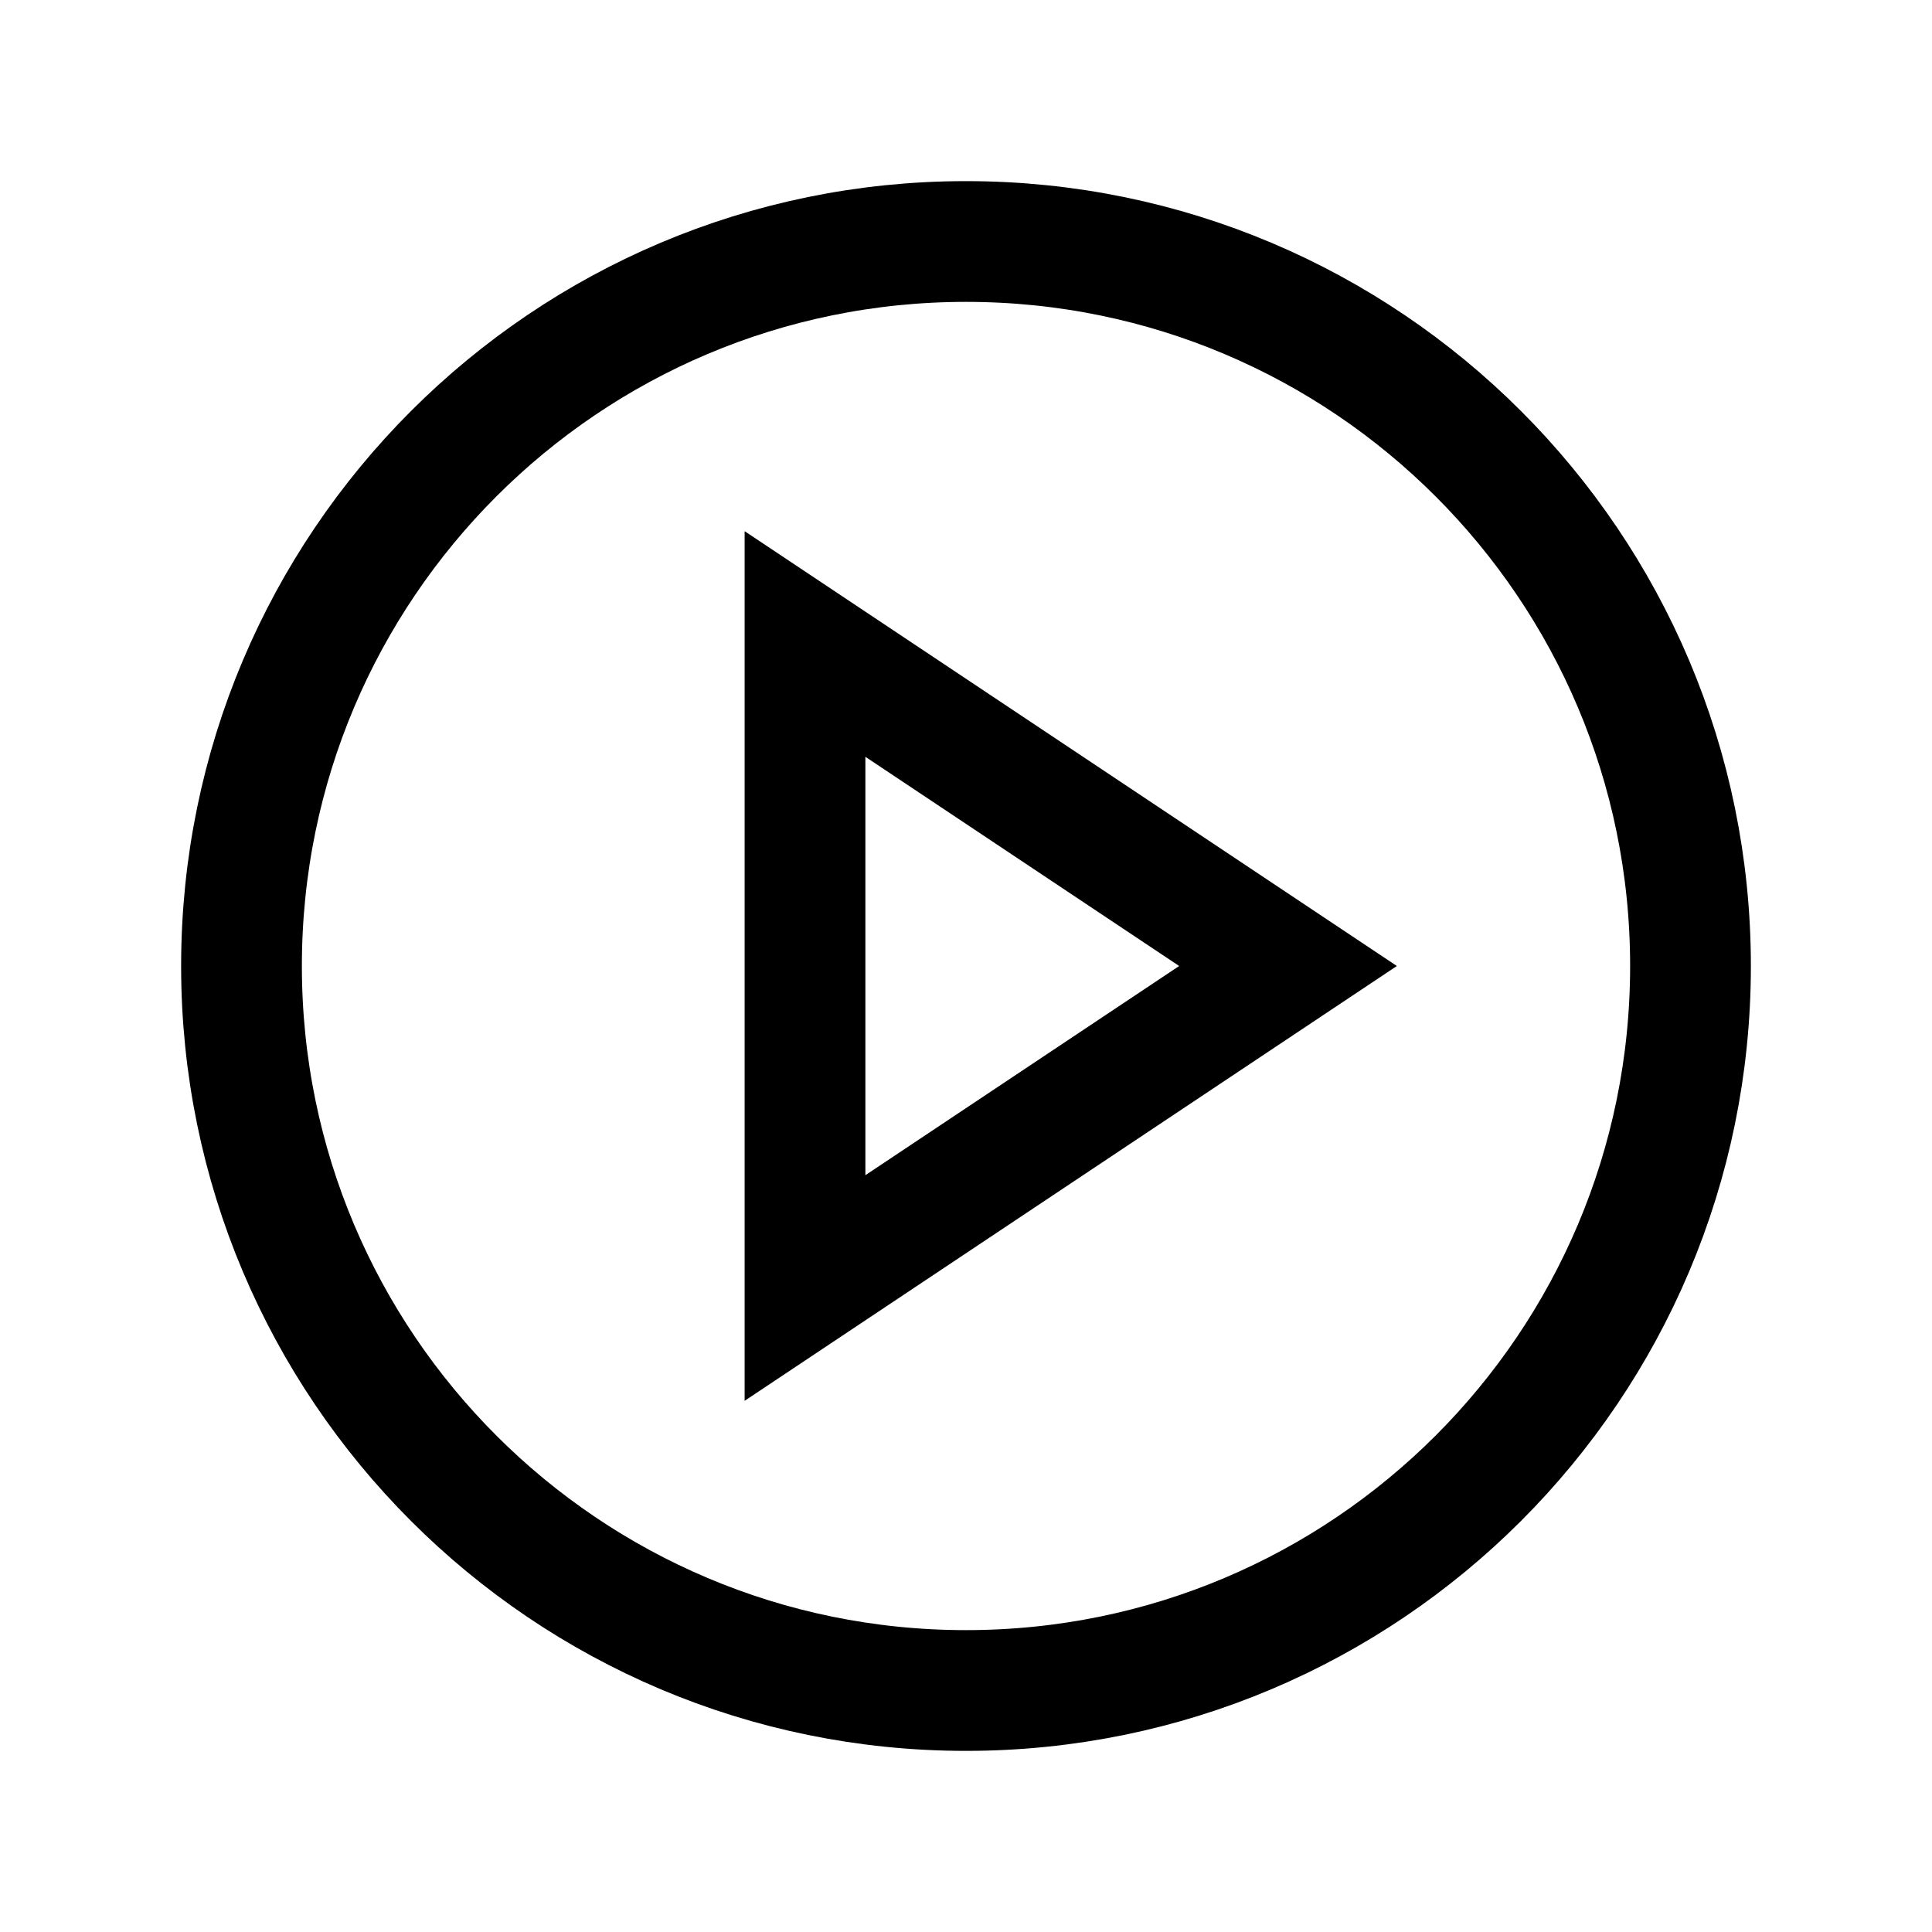
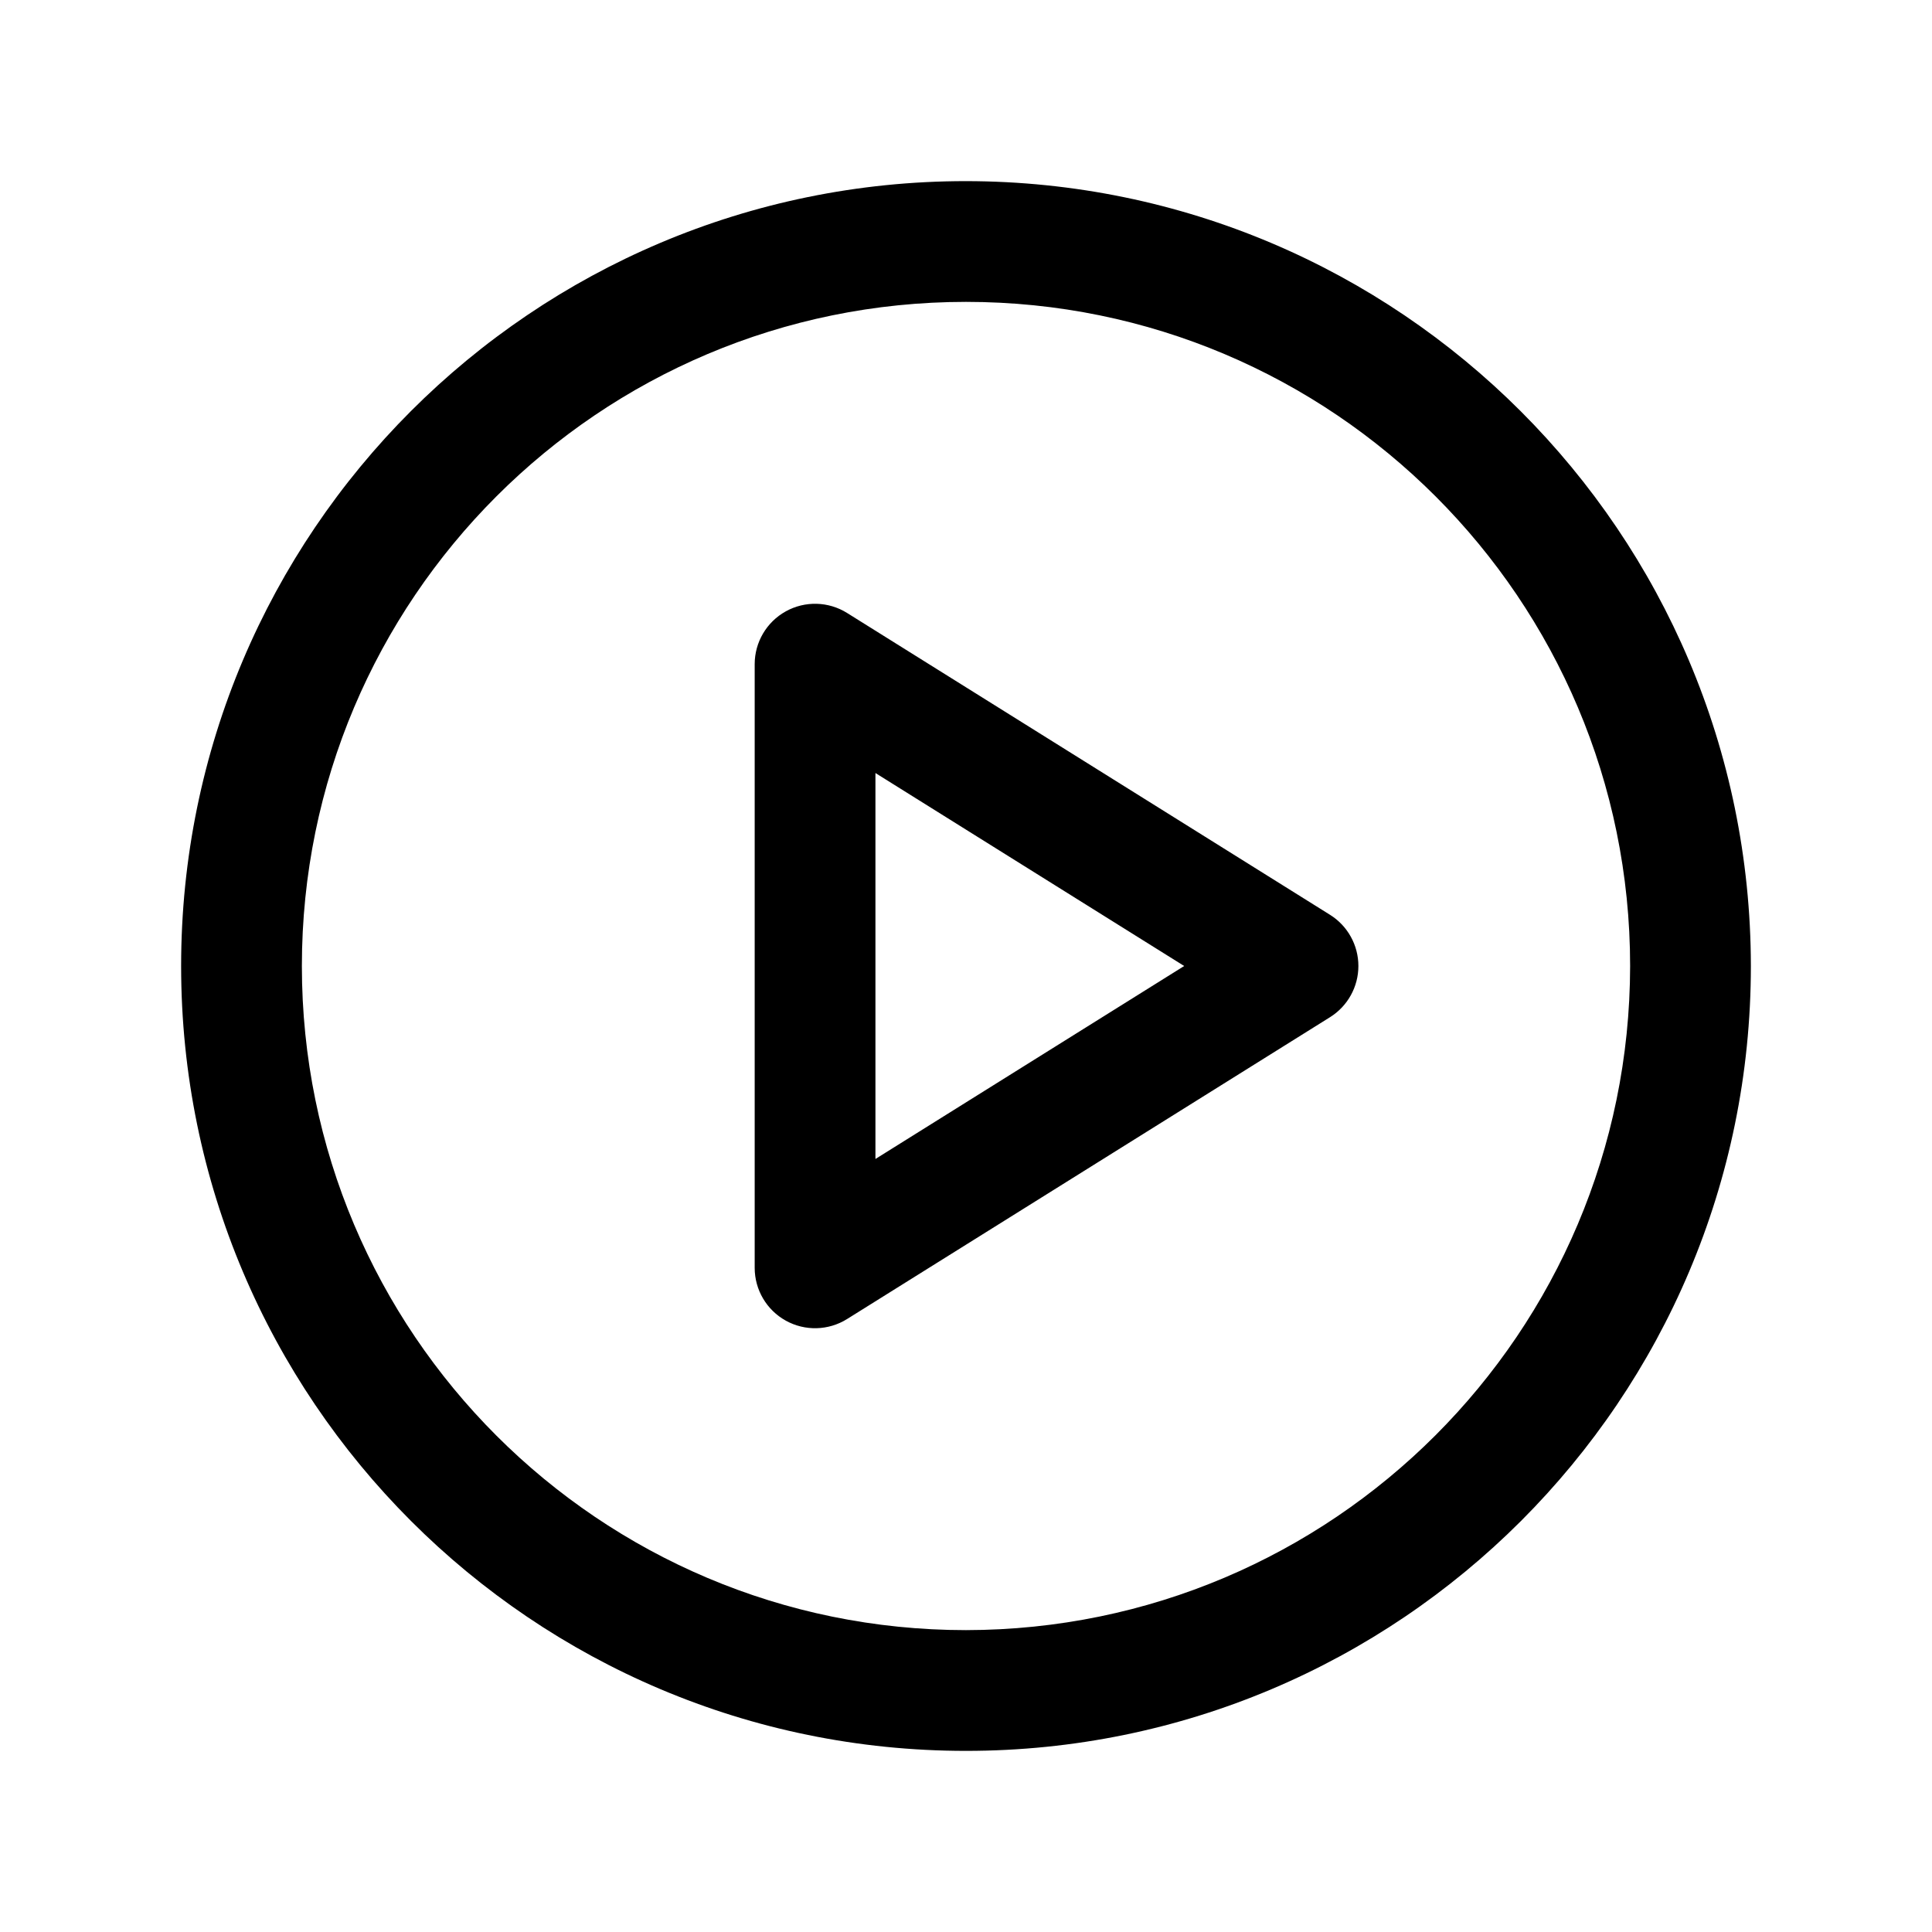
- <svg xmlns="http://www.w3.org/2000/svg" viewBox="0 0 24 24" fill="none" stroke="currentColor" stroke-width="1.5" stroke-linecap="square">
-   <circle cx="12" cy="12" r="9" />
-   <path d="m10 8 6 4-6 4V8Z" />
+ <svg xmlns="http://www.w3.org/2000/svg" viewBox="0 0 256 256" fill="currentColor">
+   <path d="M128,24A104,104,0,1,0,232,128,104.11,104.11,0,0,0,128,24Zm0,192a88,88,0,1,1,88-88A88.1,88.1,0,0,1,128,216Zm48.24-94.78-64-40A8,8,0,0,0,100,88v80a8,8,0,0,0,12.24,6.78l64-40a8,8,0,0,0,0-13.56ZM116,153.57V102.43L156.91,128Z" />
</svg>
